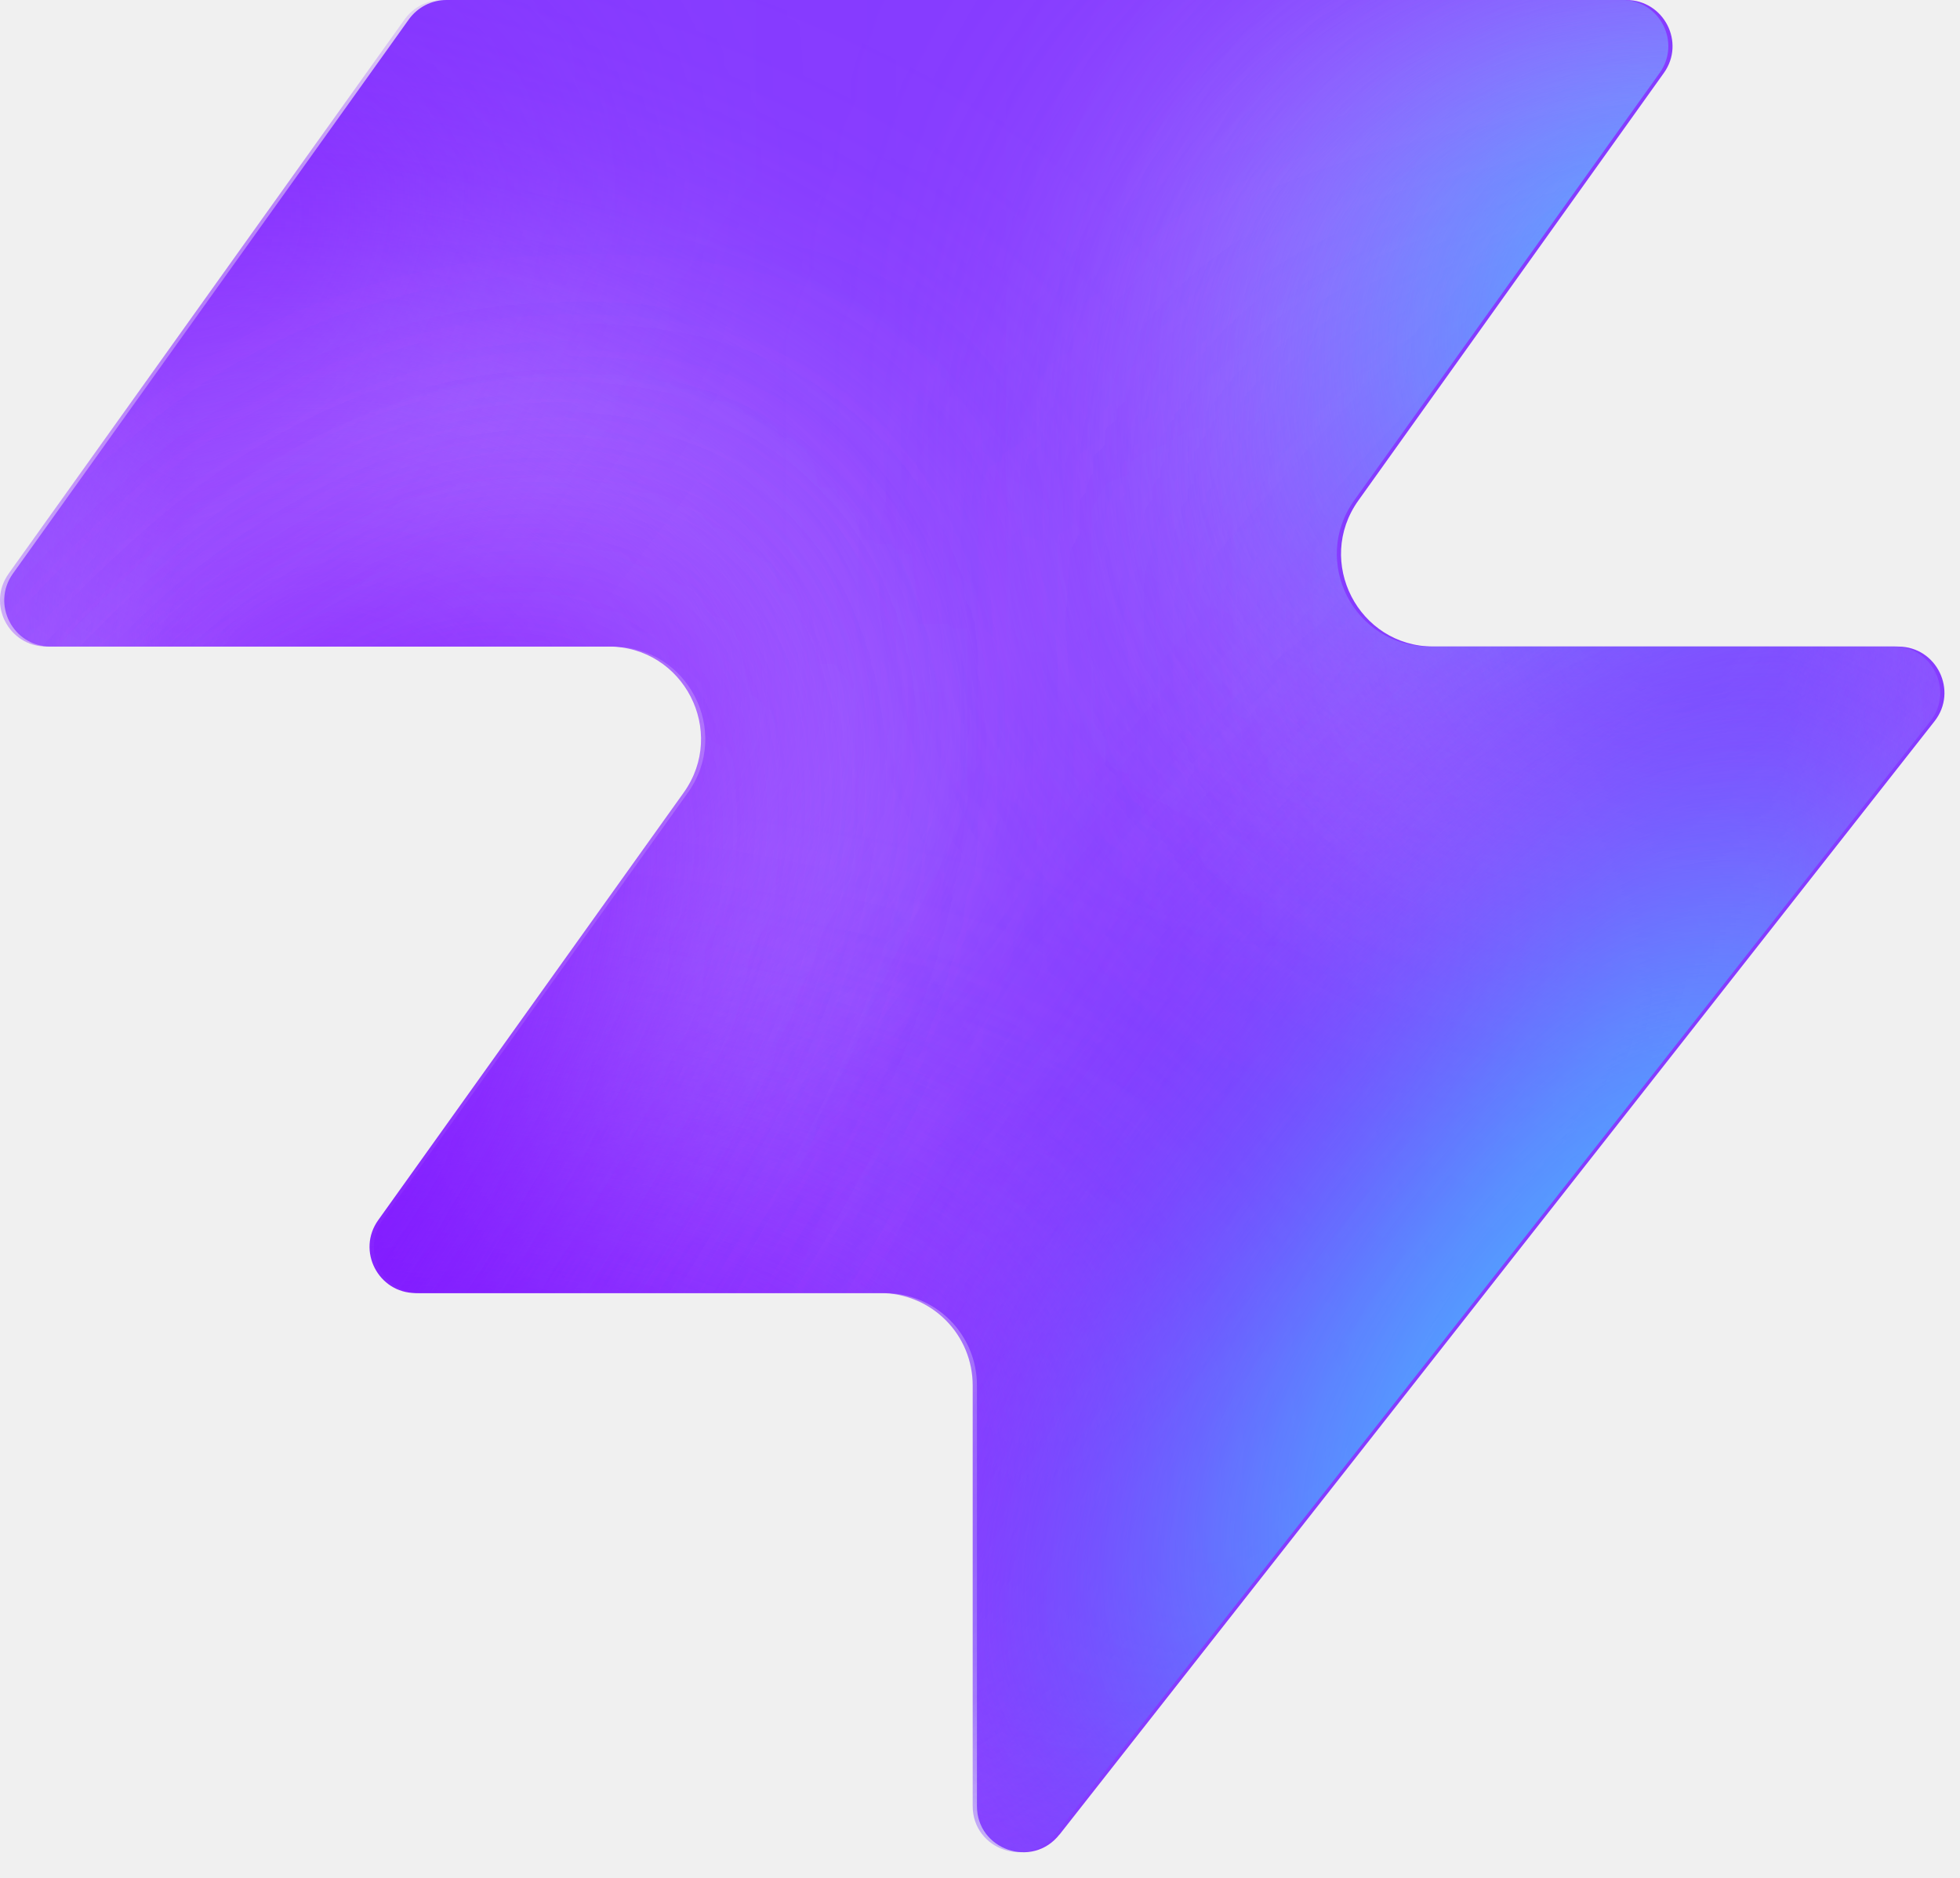
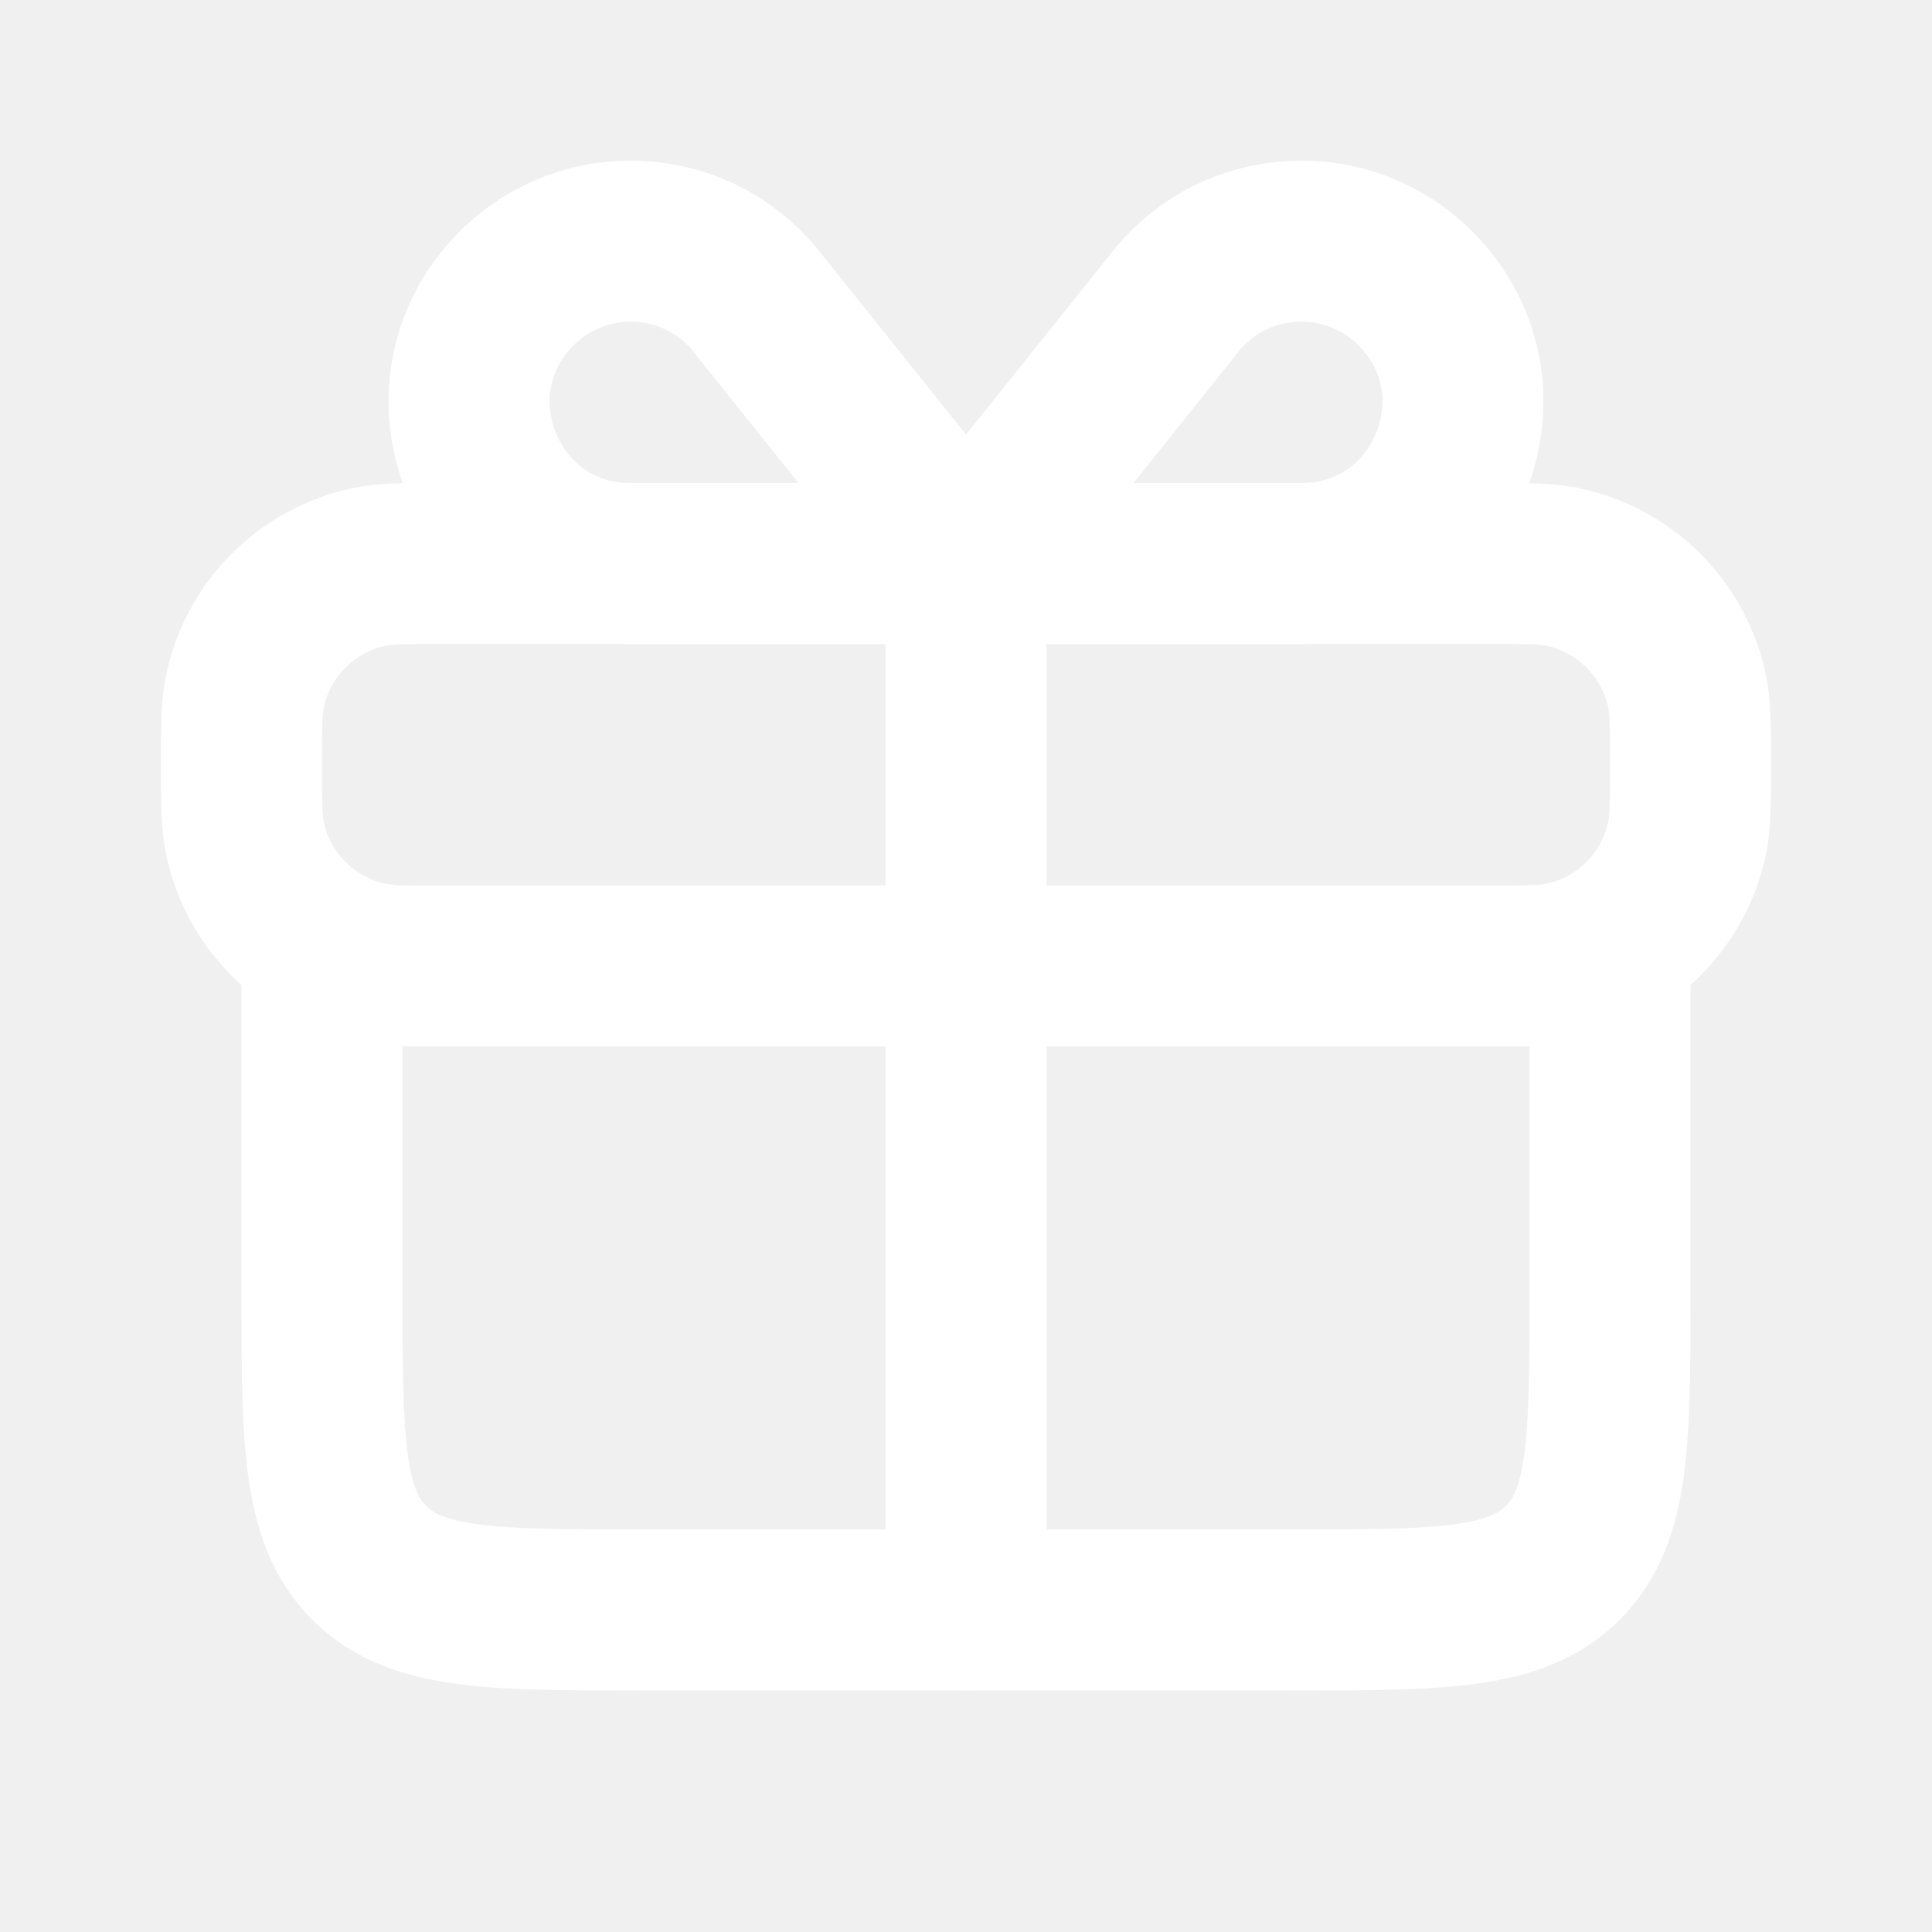
- <svg xmlns="http://www.w3.org/2000/svg" width="48" height="46" fill="none" viewBox="0 0 48 46">
-   <path fill="#863bff" d="M25.946 44.938c-.664.845-2.021.375-2.021-.698V33.937a2.26 2.26 0 0 0-2.262-2.262H10.287c-.92 0-1.456-1.04-.92-1.788l7.48-10.471c1.07-1.497 0-3.578-1.842-3.578H1.237c-.92 0-1.456-1.04-.92-1.788L10.013.474c.214-.297.556-.474.92-.474h28.894c.92 0 1.456 1.04.92 1.788l-7.48 10.471c-1.07 1.498 0 3.579 1.842 3.579h11.377c.943 0 1.473 1.088.89 1.83L25.947 44.94z" style="fill:#863bff;fill:color(display-p3 .525 .23 1);fill-opacity:1" />
-   <mask id="a" width="48" height="46" x="0" y="0" maskUnits="userSpaceOnUse" style="mask-type:alpha">
-     <path fill="#000" d="M25.842 44.938c-.664.844-2.021.375-2.021-.698V33.937a2.26 2.26 0 0 0-2.262-2.262H10.183c-.92 0-1.456-1.04-.92-1.788l7.48-10.471c1.07-1.498 0-3.579-1.842-3.579H1.133c-.92 0-1.456-1.04-.92-1.787L9.91.473c.214-.297.556-.474.92-.474h28.894c.92 0 1.456 1.04.92 1.788l-7.48 10.471c-1.07 1.498 0 3.578 1.842 3.578h11.377c.943 0 1.473 1.088.89 1.832L25.843 44.94z" style="fill:#000;fill-opacity:1" />
-   </mask>
-   <g mask="url(#a)">
-     <g filter="url(#b)">
-       <ellipse cx="5.508" cy="14.704" fill="#ede6ff" rx="5.508" ry="14.704" style="fill:#ede6ff;fill:color(display-p3 .927 .903 1);fill-opacity:1" transform="matrix(.00324 1 1 -.00324 -4.47 31.516)" />
-     </g>
-     <g filter="url(#c)">
-       <ellipse cx="10.399" cy="29.851" fill="#ede6ff" rx="10.399" ry="29.851" style="fill:#ede6ff;fill:color(display-p3 .927 .903 1);fill-opacity:1" transform="matrix(.00324 1 1 -.00324 -39.328 7.883)" />
-     </g>
-     <g filter="url(#d)">
-       <ellipse cx="5.508" cy="30.487" fill="#7e14ff" rx="5.508" ry="30.487" style="fill:#7e14ff;fill:color(display-p3 .492 .077 1);fill-opacity:1" transform="rotate(89.814 -25.913 -14.639)scale(1 -1)" />
-     </g>
-     <g filter="url(#e)">
-       <ellipse cx="5.508" cy="30.599" fill="#7e14ff" rx="5.508" ry="30.599" style="fill:#7e14ff;fill:color(display-p3 .492 .077 1);fill-opacity:1" transform="rotate(89.814 -32.644 -3.334)scale(1 -1)" />
-     </g>
-     <g filter="url(#f)">
-       <ellipse cx="5.508" cy="30.599" fill="#7e14ff" rx="5.508" ry="30.599" style="fill:#7e14ff;fill:color(display-p3 .492 .077 1);fill-opacity:1" transform="matrix(.00324 1 1 -.00324 -34.34 30.47)" />
-     </g>
-     <g filter="url(#g)">
-       <ellipse cx="14.072" cy="22.078" fill="#ede6ff" rx="14.072" ry="22.078" style="fill:#ede6ff;fill:color(display-p3 .927 .903 1);fill-opacity:1" transform="rotate(93.35 24.506 48.493)scale(-1 1)" />
-     </g>
-     <g filter="url(#h)">
-       <ellipse cx="3.47" cy="21.501" fill="#7e14ff" rx="3.47" ry="21.501" style="fill:#7e14ff;fill:color(display-p3 .492 .077 1);fill-opacity:1" transform="rotate(89.009 28.708 47.59)scale(-1 1)" />
-     </g>
-     <g filter="url(#i)">
-       <ellipse cx="3.47" cy="21.501" fill="#7e14ff" rx="3.47" ry="21.501" style="fill:#7e14ff;fill:color(display-p3 .492 .077 1);fill-opacity:1" transform="rotate(89.009 28.708 47.59)scale(-1 1)" />
-     </g>
-     <g filter="url(#j)">
-       <ellipse cx=".387" cy="8.972" fill="#7e14ff" rx="4.407" ry="29.108" style="fill:#7e14ff;fill:color(display-p3 .492 .077 1);fill-opacity:1" transform="rotate(39.51 .387 8.972)" />
-     </g>
-     <g filter="url(#k)">
-       <ellipse cx="47.523" cy="-6.092" fill="#7e14ff" rx="4.407" ry="29.108" style="fill:#7e14ff;fill:color(display-p3 .492 .077 1);fill-opacity:1" transform="rotate(37.892 47.523 -6.092)" />
-     </g>
-     <g filter="url(#l)">
-       <ellipse cx="41.412" cy="6.333" fill="#47bfff" rx="5.971" ry="9.665" style="fill:#47bfff;fill:color(display-p3 .28 .748 1);fill-opacity:1" transform="rotate(37.892 41.412 6.333)" />
-     </g>
-     <g filter="url(#m)">
-       <ellipse cx="-1.879" cy="38.332" fill="#7e14ff" rx="4.407" ry="29.108" style="fill:#7e14ff;fill:color(display-p3 .492 .077 1);fill-opacity:1" transform="rotate(37.892 -1.88 38.332)" />
-     </g>
-     <g filter="url(#n)">
-       <ellipse cx="-1.879" cy="38.332" fill="#7e14ff" rx="4.407" ry="29.108" style="fill:#7e14ff;fill:color(display-p3 .492 .077 1);fill-opacity:1" transform="rotate(37.892 -1.88 38.332)" />
-     </g>
-     <g filter="url(#o)">
-       <ellipse cx="35.651" cy="29.907" fill="#7e14ff" rx="4.407" ry="29.108" style="fill:#7e14ff;fill:color(display-p3 .492 .077 1);fill-opacity:1" transform="rotate(37.892 35.651 29.907)" />
-     </g>
-     <g filter="url(#p)">
-       <ellipse cx="38.418" cy="32.4" fill="#47bfff" rx="5.971" ry="15.297" style="fill:#47bfff;fill:color(display-p3 .28 .748 1);fill-opacity:1" transform="rotate(37.892 38.418 32.4)" />
-     </g>
-   </g>
-   <defs>
-     <filter id="b" width="60.045" height="41.654" x="-19.77" y="16.149" color-interpolation-filters="sRGB" filterUnits="userSpaceOnUse">
-       <feFlood flood-opacity="0" result="BackgroundImageFix" />
-       <feBlend in="SourceGraphic" in2="BackgroundImageFix" result="shape" />
-       <feGaussianBlur result="effect1_foregroundBlur_2002_17158" stdDeviation="7.659" />
-     </filter>
-     <filter id="c" width="90.34" height="51.437" x="-54.613" y="-7.533" color-interpolation-filters="sRGB" filterUnits="userSpaceOnUse">
-       <feFlood flood-opacity="0" result="BackgroundImageFix" />
-       <feBlend in="SourceGraphic" in2="BackgroundImageFix" result="shape" />
-       <feGaussianBlur result="effect1_foregroundBlur_2002_17158" stdDeviation="7.659" />
-     </filter>
-     <filter id="d" width="79.355" height="29.4" x="-49.64" y="2.03" color-interpolation-filters="sRGB" filterUnits="userSpaceOnUse">
-       <feFlood flood-opacity="0" result="BackgroundImageFix" />
-       <feBlend in="SourceGraphic" in2="BackgroundImageFix" result="shape" />
-       <feGaussianBlur result="effect1_foregroundBlur_2002_17158" stdDeviation="4.596" />
-     </filter>
-     <filter id="e" width="79.579" height="29.4" x="-45.045" y="20.029" color-interpolation-filters="sRGB" filterUnits="userSpaceOnUse">
-       <feFlood flood-opacity="0" result="BackgroundImageFix" />
-       <feBlend in="SourceGraphic" in2="BackgroundImageFix" result="shape" />
-       <feGaussianBlur result="effect1_foregroundBlur_2002_17158" stdDeviation="4.596" />
-     </filter>
-     <filter id="f" width="79.579" height="29.4" x="-43.513" y="21.178" color-interpolation-filters="sRGB" filterUnits="userSpaceOnUse">
-       <feFlood flood-opacity="0" result="BackgroundImageFix" />
-       <feBlend in="SourceGraphic" in2="BackgroundImageFix" result="shape" />
-       <feGaussianBlur result="effect1_foregroundBlur_2002_17158" stdDeviation="4.596" />
-     </filter>
-     <filter id="g" width="74.749" height="58.852" x="15.756" y="-17.901" color-interpolation-filters="sRGB" filterUnits="userSpaceOnUse">
-       <feFlood flood-opacity="0" result="BackgroundImageFix" />
-       <feBlend in="SourceGraphic" in2="BackgroundImageFix" result="shape" />
-       <feGaussianBlur result="effect1_foregroundBlur_2002_17158" stdDeviation="7.659" />
-     </filter>
-     <filter id="h" width="61.377" height="25.362" x="23.548" y="2.284" color-interpolation-filters="sRGB" filterUnits="userSpaceOnUse">
-       <feFlood flood-opacity="0" result="BackgroundImageFix" />
-       <feBlend in="SourceGraphic" in2="BackgroundImageFix" result="shape" />
-       <feGaussianBlur result="effect1_foregroundBlur_2002_17158" stdDeviation="4.596" />
-     </filter>
-     <filter id="i" width="61.377" height="25.362" x="23.548" y="2.284" color-interpolation-filters="sRGB" filterUnits="userSpaceOnUse">
-       <feFlood flood-opacity="0" result="BackgroundImageFix" />
-       <feBlend in="SourceGraphic" in2="BackgroundImageFix" result="shape" />
-       <feGaussianBlur result="effect1_foregroundBlur_2002_17158" stdDeviation="4.596" />
-     </filter>
-     <filter id="j" width="56.045" height="63.649" x="-27.636" y="-22.853" color-interpolation-filters="sRGB" filterUnits="userSpaceOnUse">
-       <feFlood flood-opacity="0" result="BackgroundImageFix" />
-       <feBlend in="SourceGraphic" in2="BackgroundImageFix" result="shape" />
-       <feGaussianBlur result="effect1_foregroundBlur_2002_17158" stdDeviation="4.596" />
-     </filter>
-     <filter id="k" width="54.814" height="64.646" x="20.116" y="-38.415" color-interpolation-filters="sRGB" filterUnits="userSpaceOnUse">
-       <feFlood flood-opacity="0" result="BackgroundImageFix" />
-       <feBlend in="SourceGraphic" in2="BackgroundImageFix" result="shape" />
-       <feGaussianBlur result="effect1_foregroundBlur_2002_17158" stdDeviation="4.596" />
-     </filter>
-     <filter id="l" width="33.541" height="35.313" x="24.641" y="-11.323" color-interpolation-filters="sRGB" filterUnits="userSpaceOnUse">
-       <feFlood flood-opacity="0" result="BackgroundImageFix" />
-       <feBlend in="SourceGraphic" in2="BackgroundImageFix" result="shape" />
-       <feGaussianBlur result="effect1_foregroundBlur_2002_17158" stdDeviation="4.596" />
-     </filter>
-     <filter id="m" width="54.814" height="64.646" x="-29.286" y="6.009" color-interpolation-filters="sRGB" filterUnits="userSpaceOnUse">
-       <feFlood flood-opacity="0" result="BackgroundImageFix" />
-       <feBlend in="SourceGraphic" in2="BackgroundImageFix" result="shape" />
-       <feGaussianBlur result="effect1_foregroundBlur_2002_17158" stdDeviation="4.596" />
-     </filter>
-     <filter id="n" width="54.814" height="64.646" x="-29.286" y="6.009" color-interpolation-filters="sRGB" filterUnits="userSpaceOnUse">
-       <feFlood flood-opacity="0" result="BackgroundImageFix" />
-       <feBlend in="SourceGraphic" in2="BackgroundImageFix" result="shape" />
-       <feGaussianBlur result="effect1_foregroundBlur_2002_17158" stdDeviation="4.596" />
-     </filter>
-     <filter id="o" width="54.814" height="64.646" x="8.244" y="-2.416" color-interpolation-filters="sRGB" filterUnits="userSpaceOnUse">
-       <feFlood flood-opacity="0" result="BackgroundImageFix" />
-       <feBlend in="SourceGraphic" in2="BackgroundImageFix" result="shape" />
-       <feGaussianBlur result="effect1_foregroundBlur_2002_17158" stdDeviation="4.596" />
-     </filter>
-     <filter id="p" width="39.409" height="43.623" x="18.713" y="10.588" color-interpolation-filters="sRGB" filterUnits="userSpaceOnUse">
-       <feFlood flood-opacity="0" result="BackgroundImageFix" />
-       <feBlend in="SourceGraphic" in2="BackgroundImageFix" result="shape" />
-       <feGaussianBlur result="effect1_foregroundBlur_2002_17158" stdDeviation="4.596" />
-     </filter>
-   </defs>
+ <svg xmlns="http://www.w3.org/2000/svg" width="800px" height="800px" viewBox="0 0 24 24" fill="none">
+   <path d="M3 9.5C3 9.035 3 8.803 3.038 8.61C3.196 7.816 3.816 7.196 4.61 7.038C4.803 7 5.035 7 5.5 7H12H18.5C18.965 7 19.197 7 19.39 7.038C20.184 7.196 20.804 7.816 20.962 8.61C21 8.803 21 9.035 21 9.5V9.5V9.5C21 9.965 21 10.197 20.962 10.39C20.804 11.184 20.184 11.804 19.39 11.962C19.197 12 18.965 12 18.5 12H12H5.5C5.035 12 4.803 12 4.61 11.962C3.816 11.804 3.196 11.184 3.038 10.39C3 10.197 3 9.965 3 9.5V9.5V9.5Z" stroke="#FFFFFF" stroke-width="2" stroke-linejoin="round" />
+   <path d="M4 12V16C4 17.886 4 18.828 4.586 19.414C5.172 20 6.114 20 8 20H9H15H16C17.886 20 18.828 20 19.414 19.414C20 18.828 20 17.886 20 16V12" stroke="#FFFFFF" stroke-width="2" stroke-linecap="round" stroke-linejoin="round" />
+   <path d="M12 7V20" stroke="#FFFFFF" stroke-width="2" stroke-linecap="round" stroke-linejoin="round" />
+   <path d="M11.375 6.219L9.396 3.745C8.651 2.814 7.261 2.739 6.418 3.582C5.158 4.842 6.047 7 7.828 7L11 7C11.403 7 11.627 6.534 11.375 6.219Z" stroke="#FFFFFF" stroke-width="2" stroke-linecap="round" stroke-linejoin="round" />
+   <path d="M12.625 6.219L14.604 3.745C15.349 2.814 16.739 2.739 17.582 3.582C18.842 4.842 17.953 7 16.172 7L13 7C12.597 7 12.373 6.534 12.625 6.219Z" stroke="#FFFFFF" stroke-width="2" stroke-linecap="round" stroke-linejoin="round" />
</svg>
